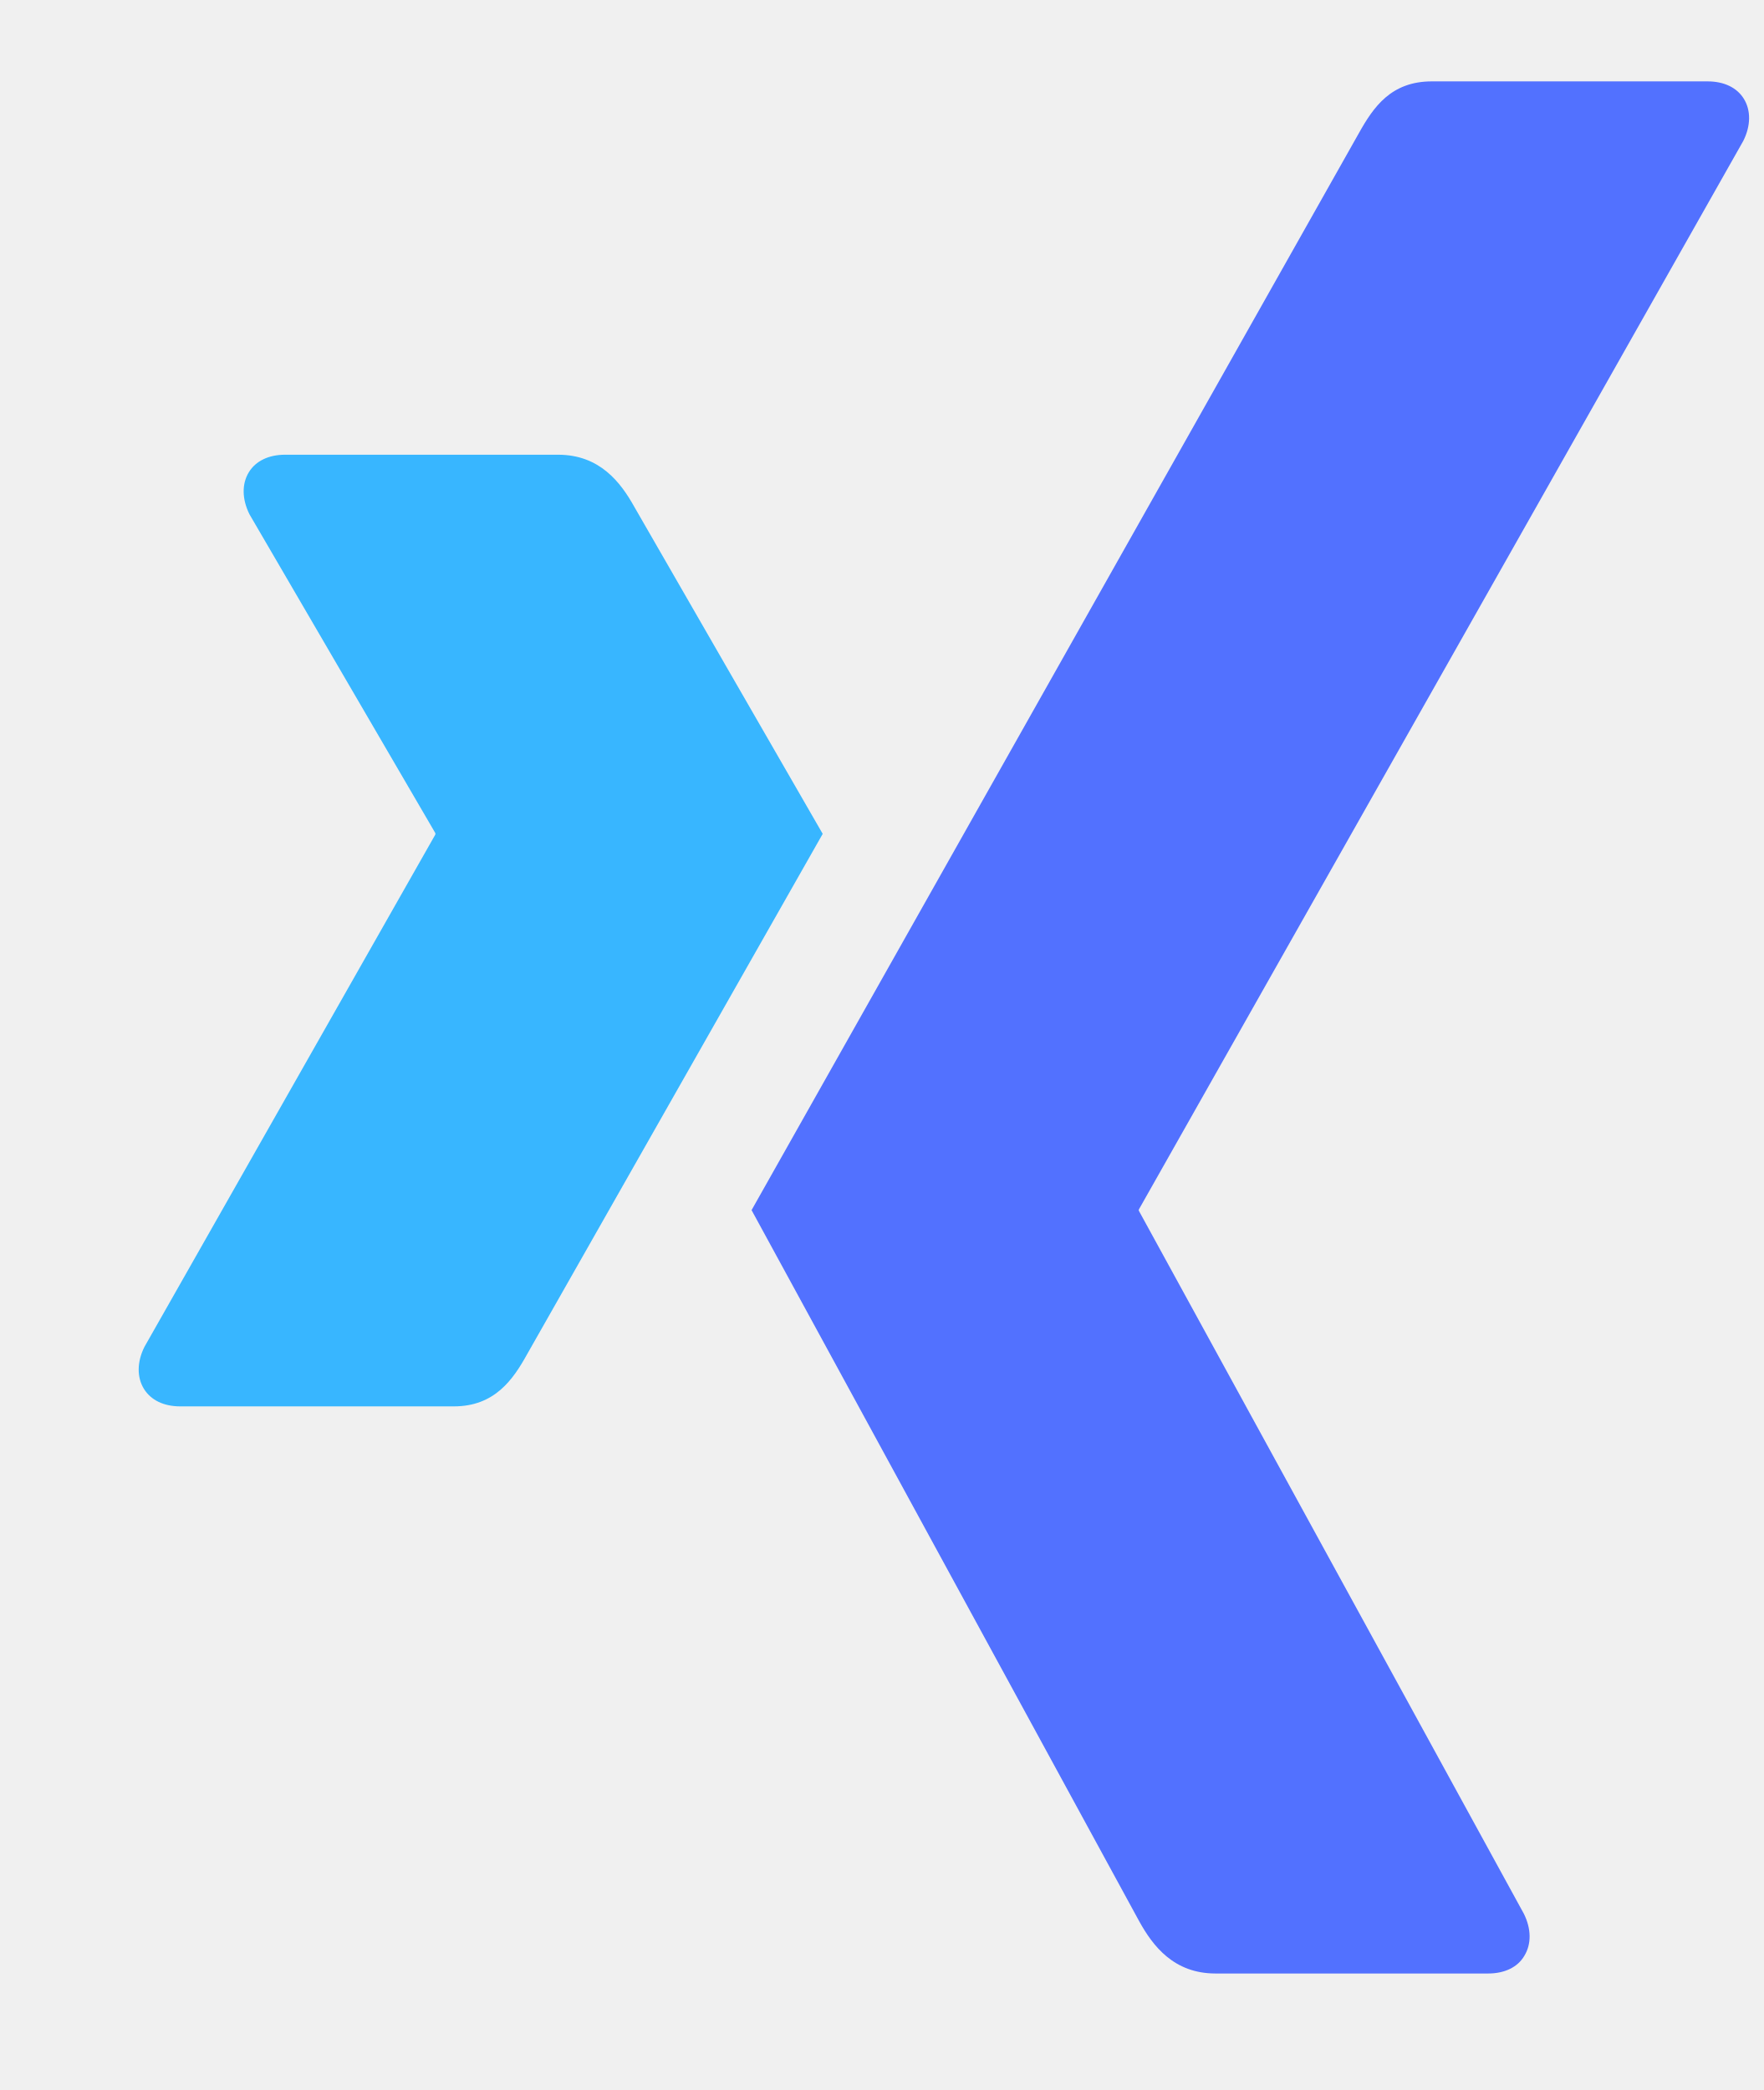
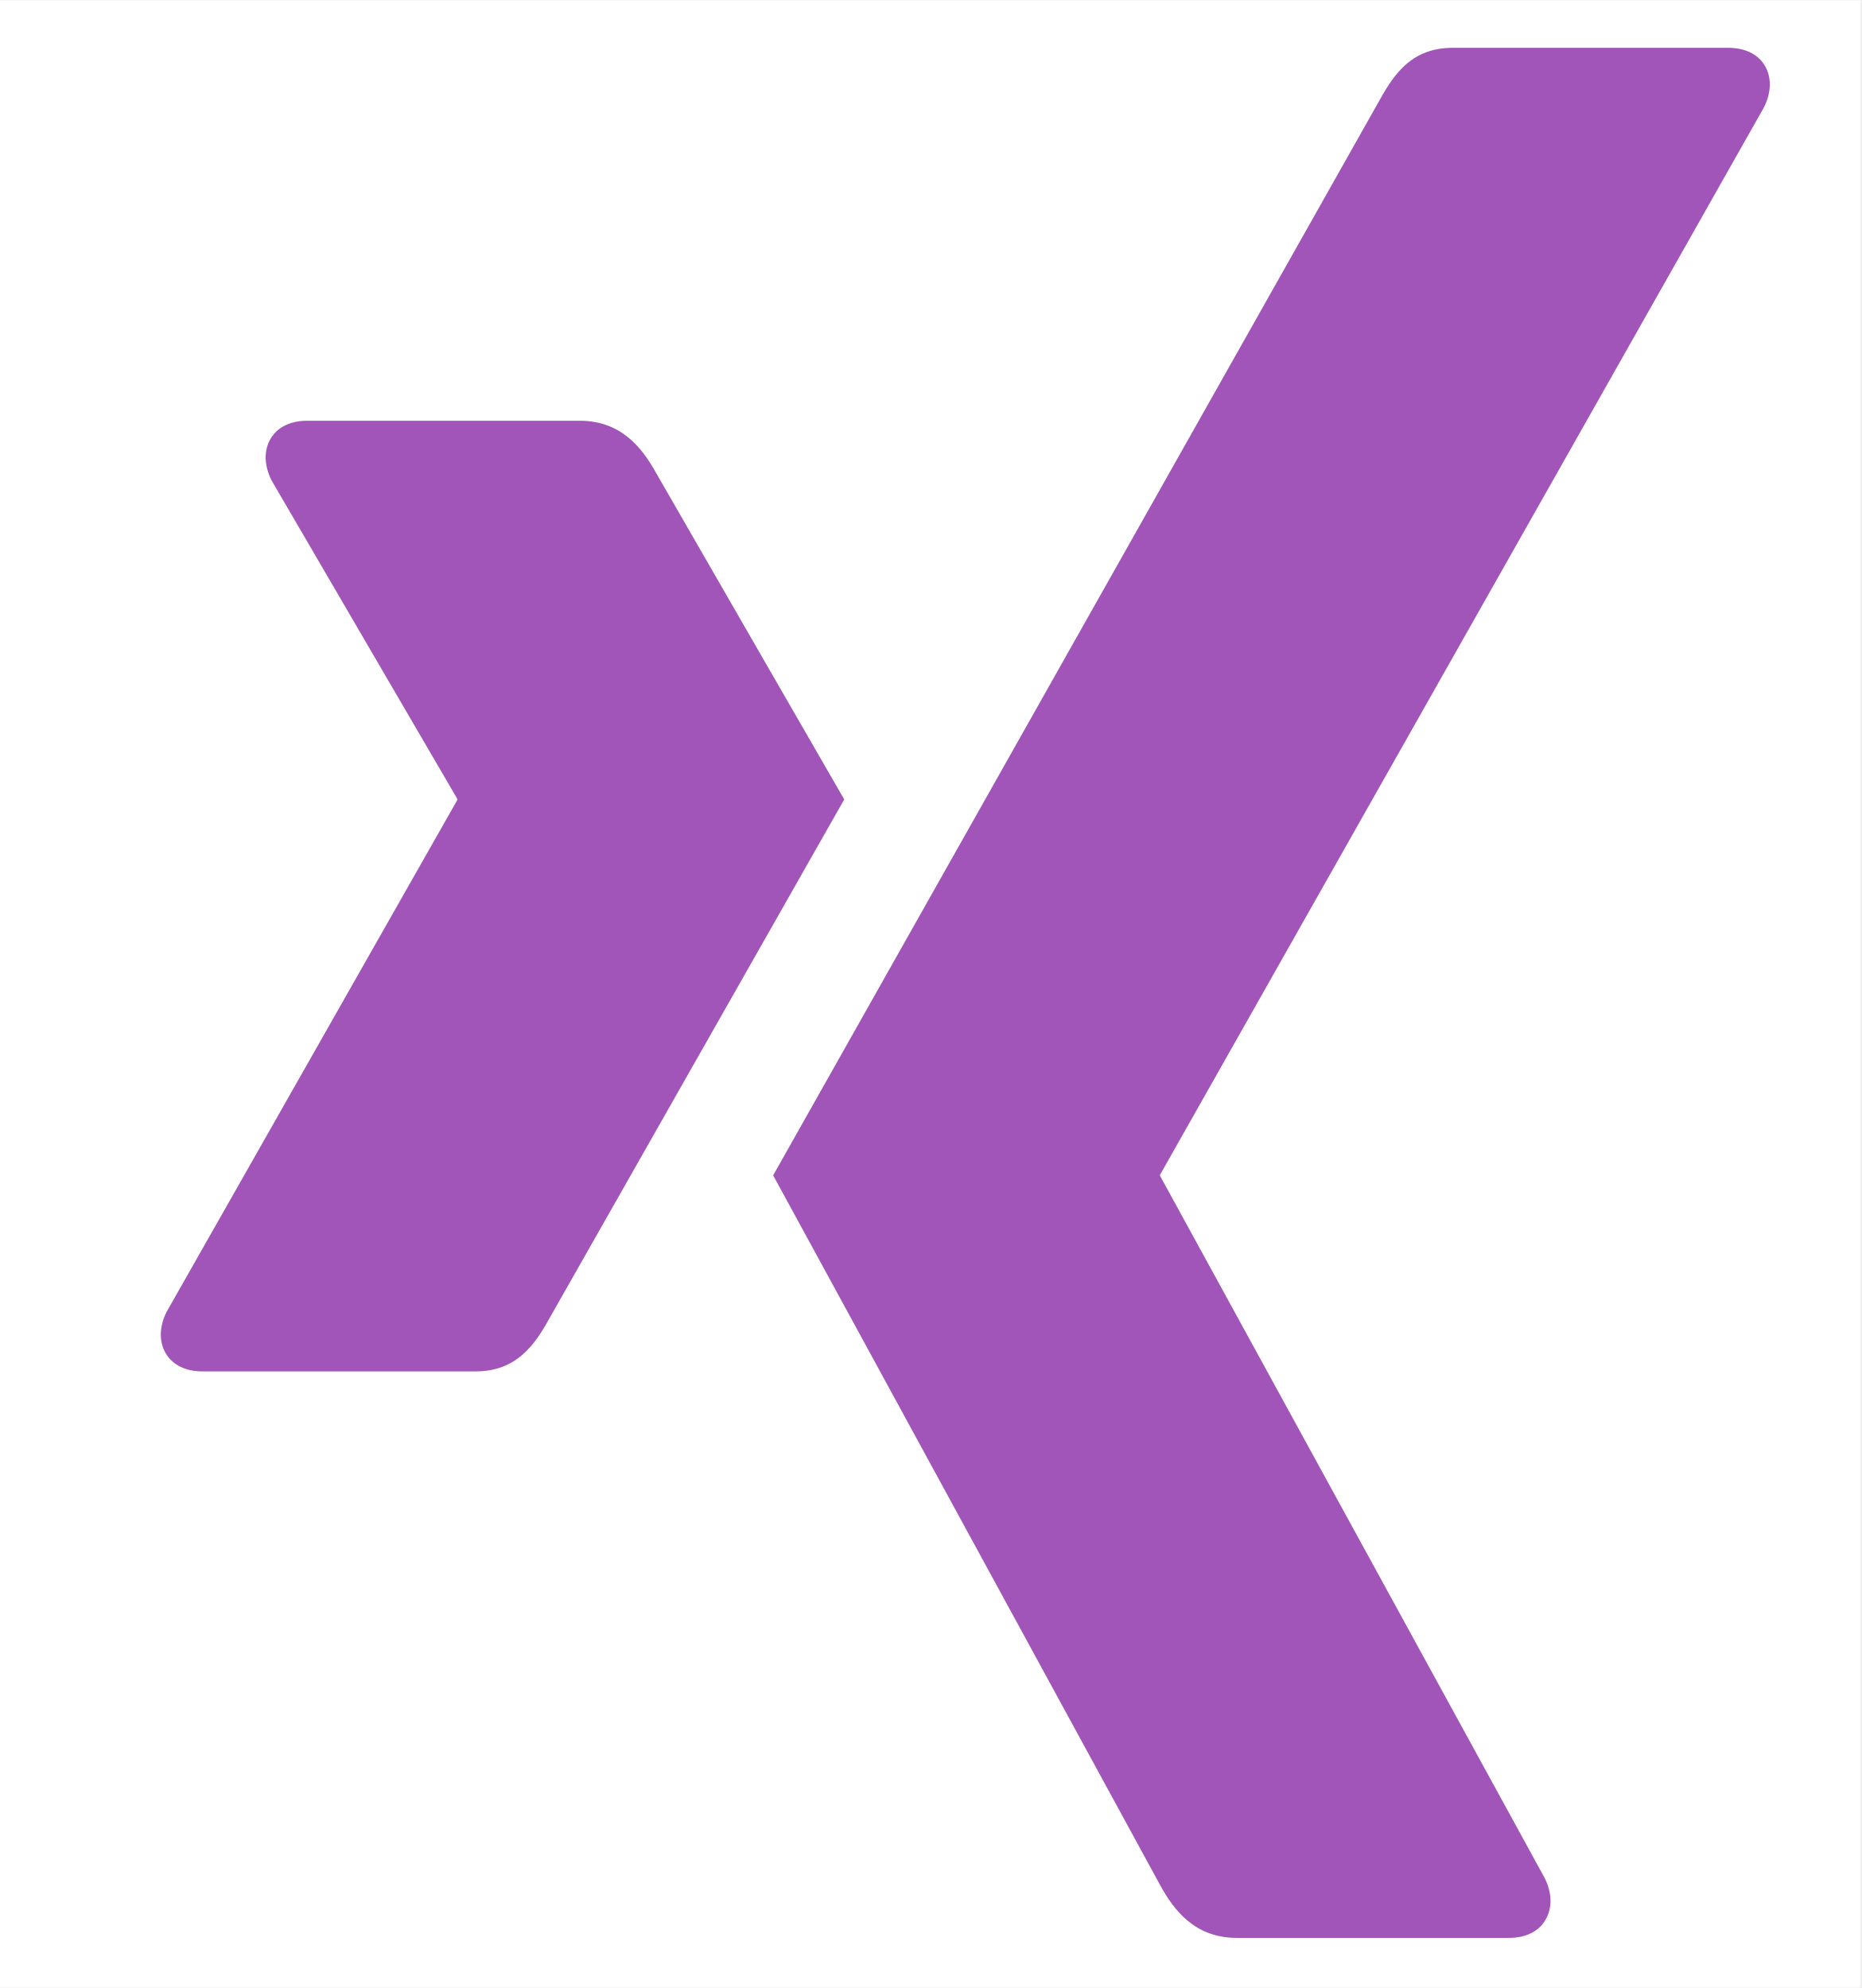
- <svg xmlns="http://www.w3.org/2000/svg" width="357" zoomAndPan="magnify" viewBox="0 0 267.75 317.25" height="423" preserveAspectRatio="xMidYMid meet" version="1.0">
+ <svg xmlns="http://www.w3.org/2000/svg" width="629" zoomAndPan="magnify" viewBox="0 0 471.75 504" height="672" preserveAspectRatio="xMidYMid meet" version="1.0">
  <defs>
-     <clipPath id="3338853ab6">
-       <path d="M 114 12.352 L 266 12.352 L 266 299.672 L 114 299.672 Z M 114 12.352 " clip-rule="nonzero" />
+     <clipPath id="2a666728fe">
+       <path d="M 0 0.133 L 471.5 0.133 L 471.5 503.867 L 0 503.867 Z M 0 0.133 " clip-rule="nonzero" />
+     </clipPath>
+     <clipPath id="1811186abe">
+       <path d="M 195 12.121 L 449 12.121 L 449 491.117 L 195 491.117 Z M 195 12.121 " clip-rule="nonzero" />
    </clipPath>
  </defs>
-   <g clip-path="url(#3338853ab6)">
-     <path fill="#5271ff" d="M 217.344 12.352 C 211.148 12.352 208.473 16.254 206.25 20.238 L 114.082 183.691 L 172.938 291.668 C 174.98 295.348 178.148 299.566 184.504 299.566 L 225.879 299.566 C 228.371 299.566 230.367 298.625 231.383 296.875 C 232.473 295.102 232.449 292.766 231.293 290.469 L 172.891 183.828 C 172.84 183.738 172.84 183.633 172.891 183.551 L 264.613 21.391 C 265.762 19.102 265.789 16.766 264.703 15 C 263.641 13.285 261.68 12.352 259.184 12.352 Z M 217.344 12.352 " fill-opacity="1" fill-rule="nonzero" />
+   <g clip-path="url(#2a666728fe)">
+     <path fill="#ffffff" d="M 0 0.133 L 471.5 0.133 L 471.5 503.867 L 0 503.867 Z M 0 0.133 " fill-opacity="1" fill-rule="nonzero" />
  </g>
-   <path fill="#38b6ff" d="M 43.281 69.023 C 40.793 69.023 38.828 69.965 37.781 71.668 C 36.688 73.441 36.723 75.77 37.871 78.074 L 66.062 126.43 C 66.109 126.523 66.109 126.617 66.062 126.711 L 21.93 204.438 C 20.781 206.727 20.762 209.062 21.855 210.836 C 22.918 212.539 24.863 213.48 27.359 213.48 L 68.895 213.48 C 75.086 213.48 77.883 209.406 80 205.582 L 124.879 126.574 C 124.699 126.289 96.281 76.93 96.281 76.93 C 94.227 73.25 91.059 69.023 84.703 69.023 Z M 43.281 69.023 " fill-opacity="1" fill-rule="nonzero" />
+   <g clip-path="url(#1811186abe)">
+     <path fill="#a155b8" d="M 368.242 12.121 C 357.91 12.121 353.438 18.633 349.734 25.281 L 195.965 297.977 L 294.156 478.113 C 297.562 484.254 302.848 491.293 313.449 491.293 L 382.48 491.293 C 386.637 491.293 389.969 489.719 391.66 486.801 C 393.48 483.844 393.441 479.949 391.512 476.117 L 294.082 298.199 C 293.992 298.051 293.992 297.879 294.082 297.734 L 447.102 27.199 C 449.02 23.379 449.062 19.488 447.25 16.535 C 445.477 13.676 442.207 12.121 438.043 12.121 Z M 368.242 12.121 " fill-opacity="1" fill-rule="nonzero" />
+   </g>
+   <path fill="#a155b8" d="M 77.848 106.668 C 73.691 106.668 70.422 108.238 68.668 111.082 C 66.848 114.043 66.902 117.926 68.816 121.77 L 115.852 202.441 C 115.93 202.598 115.93 202.754 115.852 202.914 L 42.223 332.59 C 40.309 336.406 40.277 340.301 42.105 343.258 C 43.871 346.102 47.121 347.676 51.285 347.676 L 120.578 347.676 C 130.91 347.676 135.574 340.875 139.105 334.496 L 213.977 202.68 C 213.68 202.207 166.27 119.859 166.27 119.859 C 162.84 113.719 157.555 106.668 146.953 106.668 Z M 77.848 106.668 " fill-opacity="1" fill-rule="nonzero" />
</svg>
